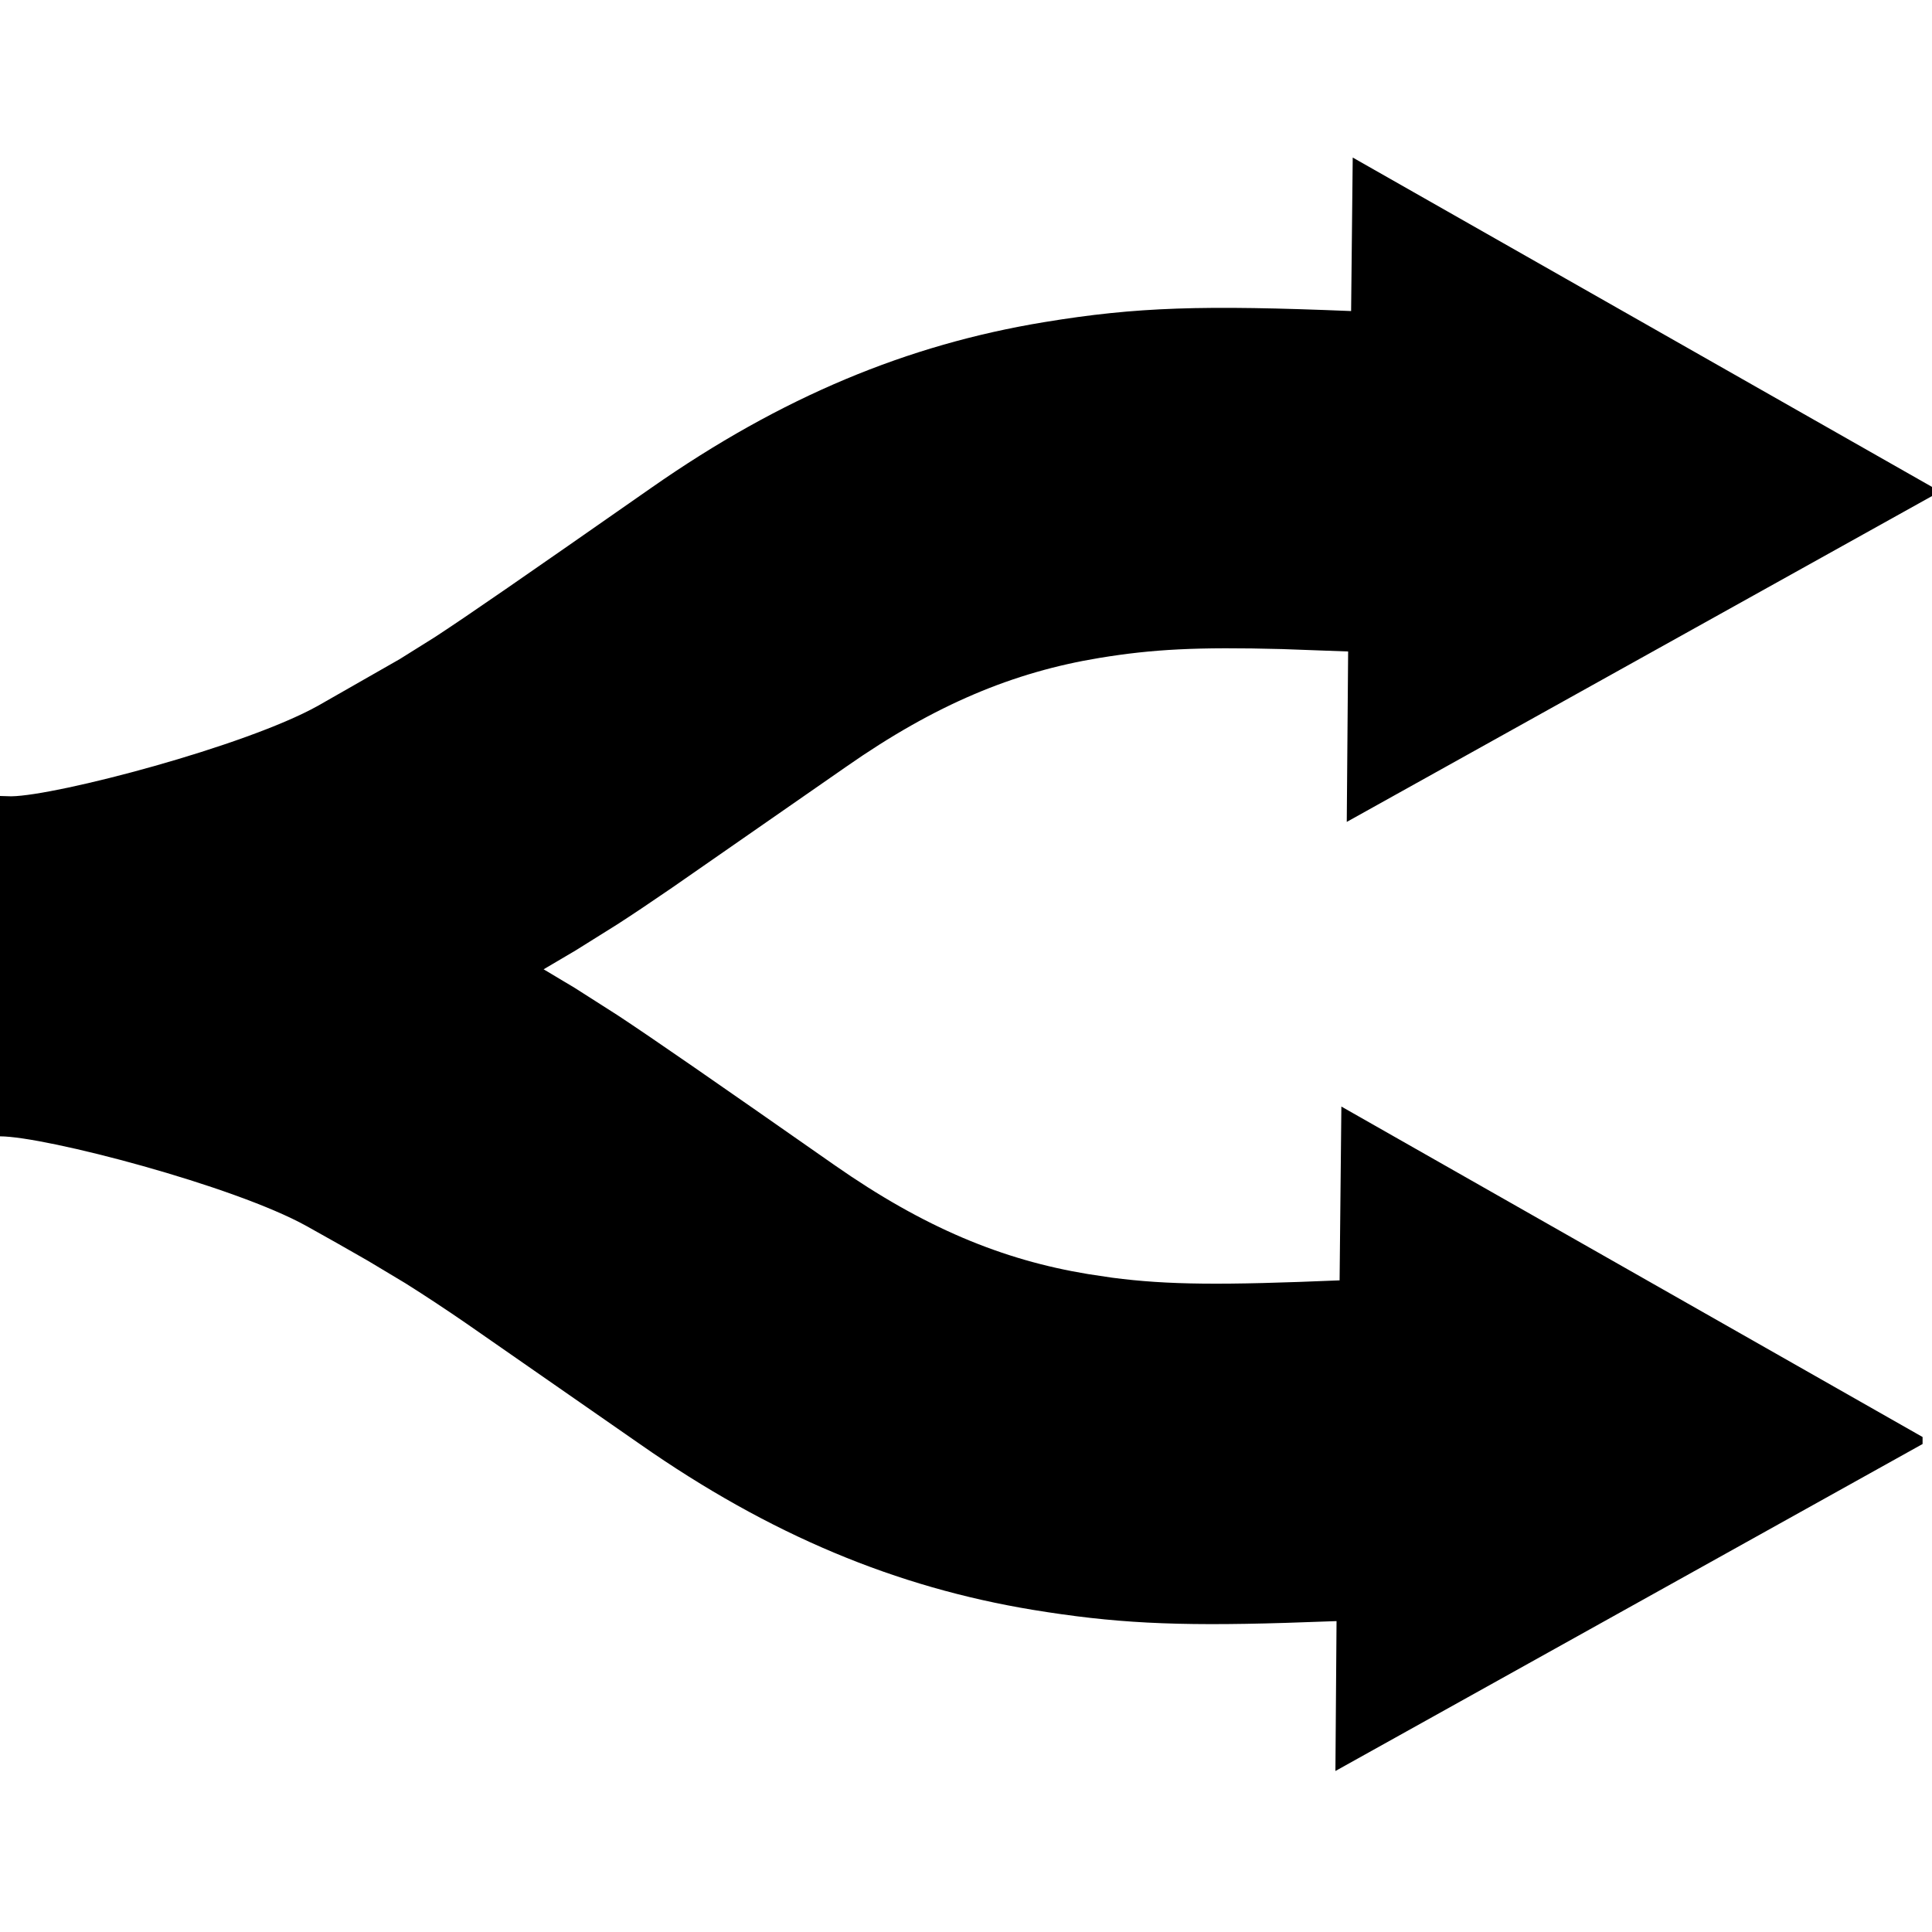
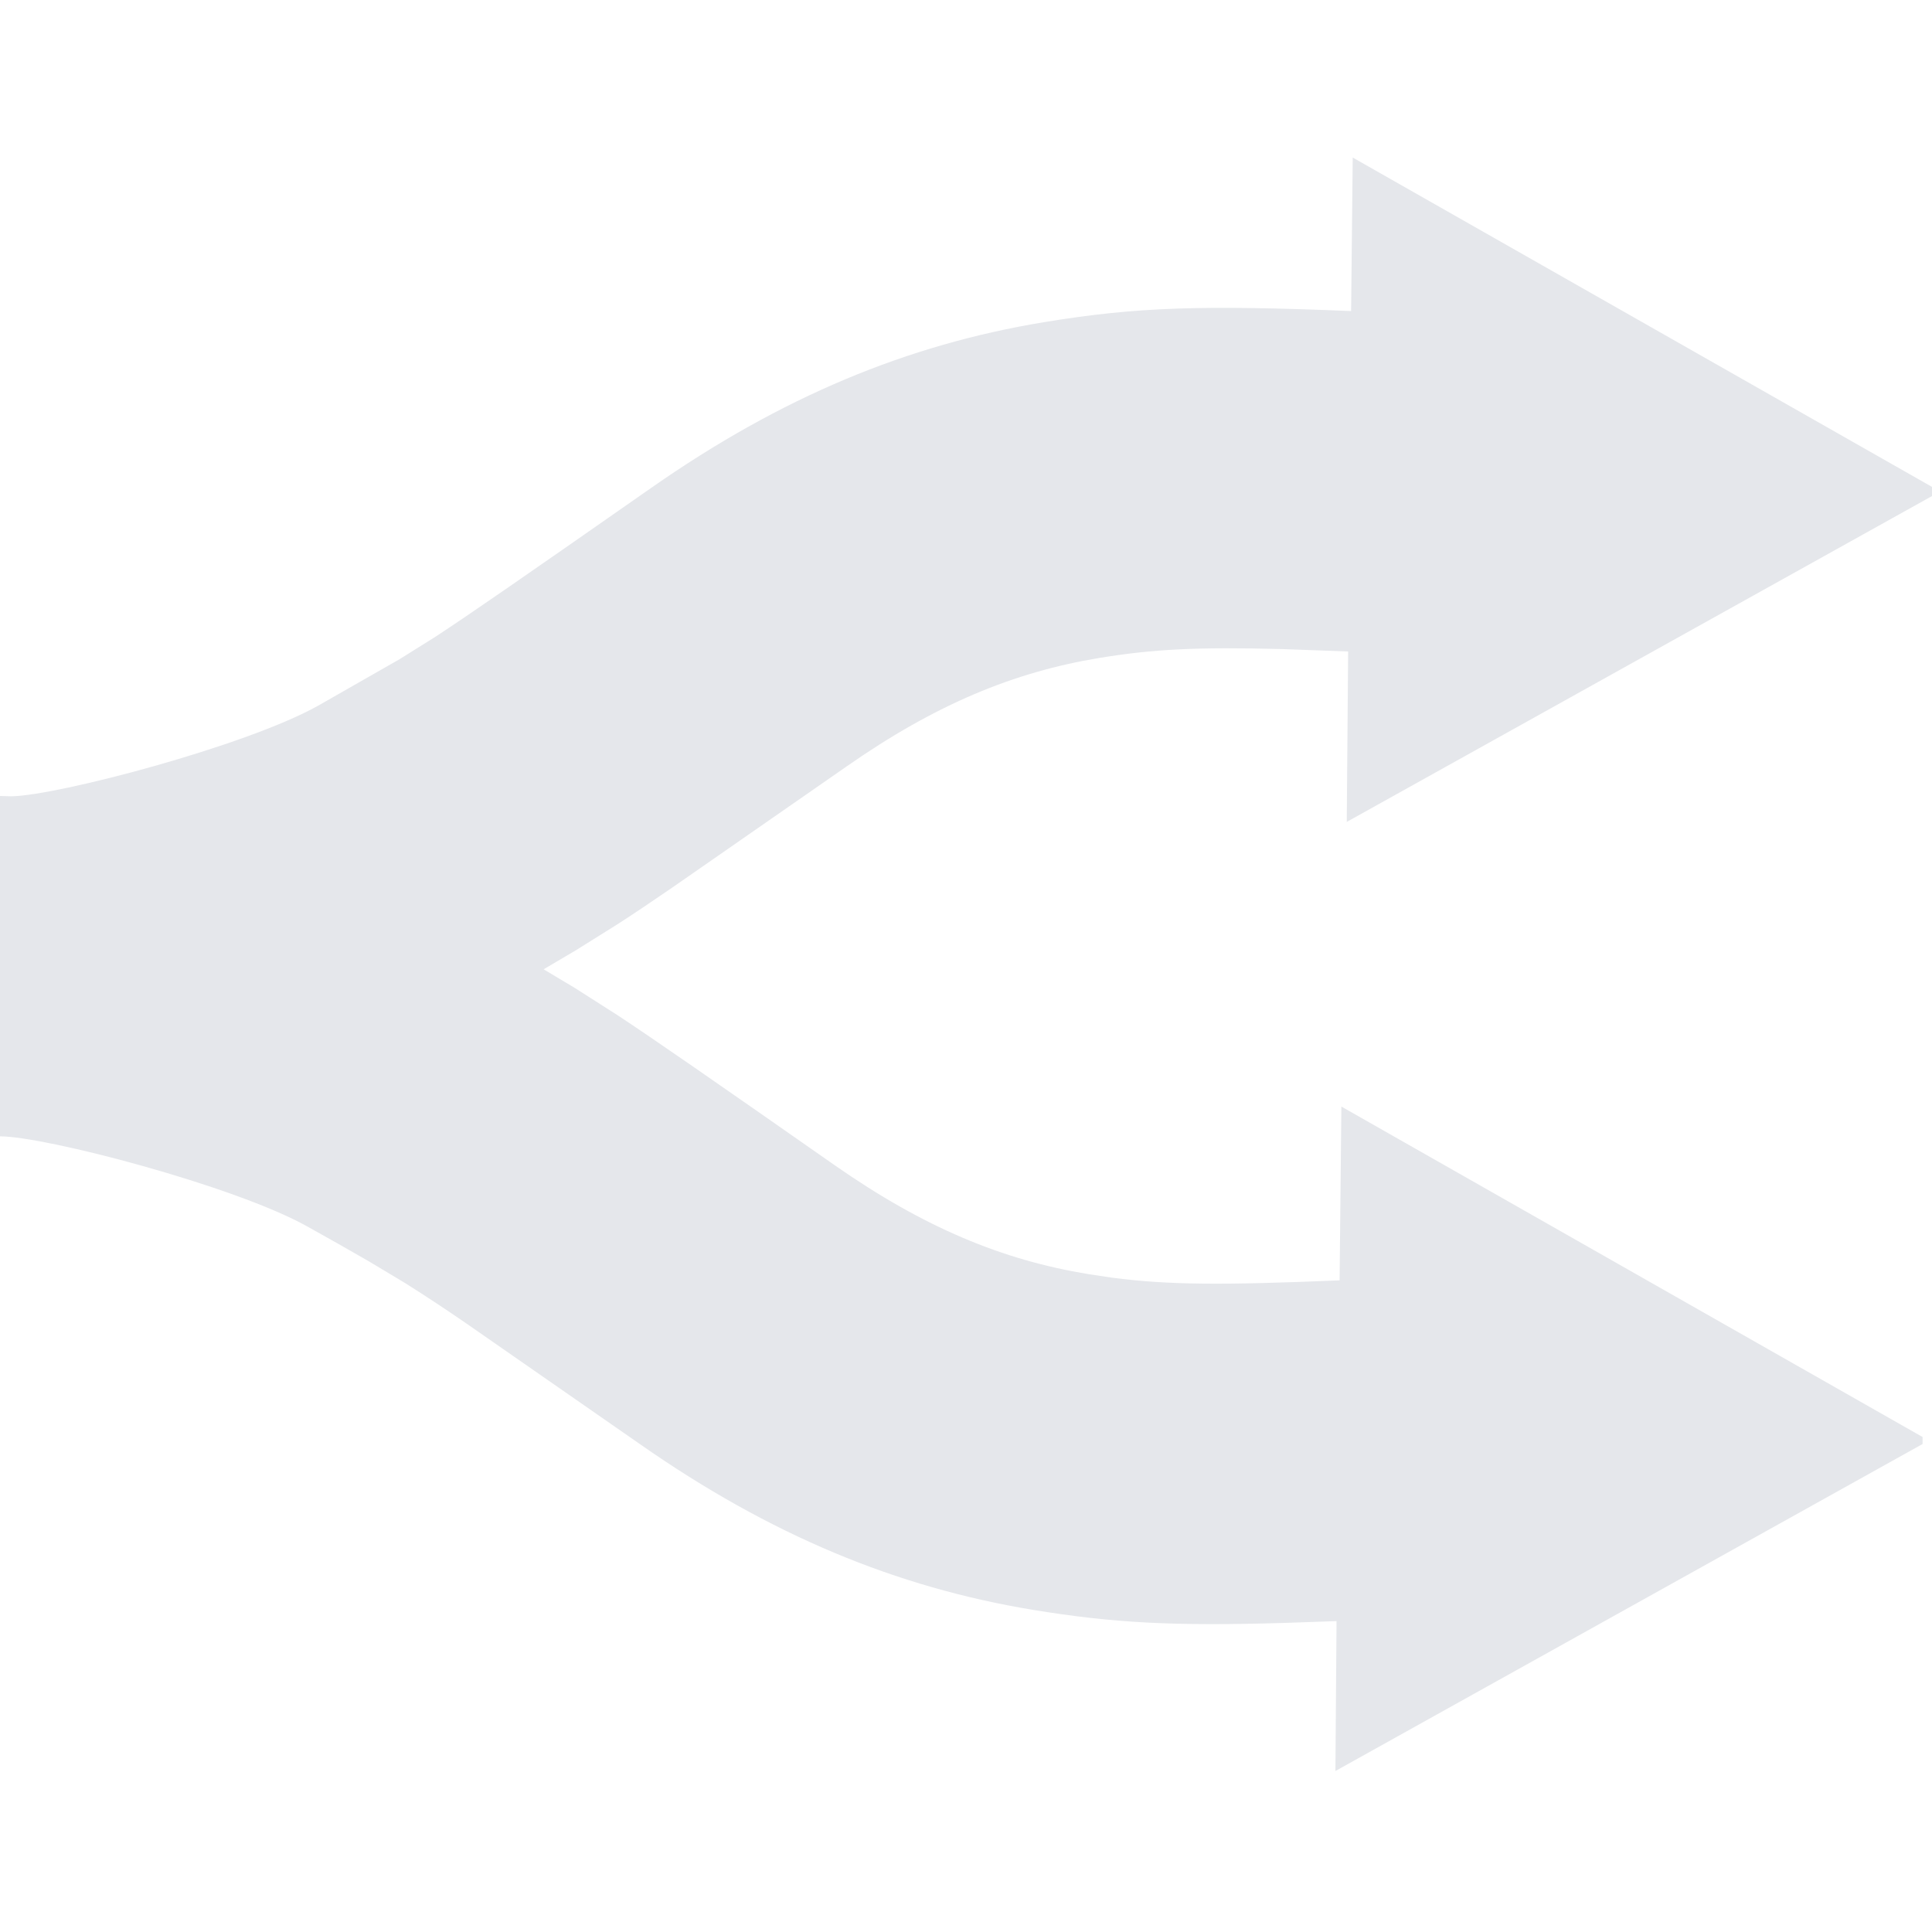
- <svg xmlns="http://www.w3.org/2000/svg" fill="currentColor" fill-rule="evenodd" height="1em" style="flex:none;line-height:1" viewBox="0 0 24 24" width="1em">
+ <svg xmlns="http://www.w3.org/2000/svg" fill="#e5e7eb" fill-rule="evenodd" height="1em" style="flex:none;line-height:1" viewBox="0 0 24 24" width="1em">
  <path d="M16.804 1.957l7.22 4.105v.087L16.73 10.21l.017-2.117-.821-.03c-1.059-.028-1.611.002-2.268.11-1.064.175-2.038.577-3.147 1.352L8.345 11.03c-.284.195-.495.336-.68.455l-.515.322-.397.234.385.23.53.338c.476.314 1.17.796 2.701 1.866 1.11.775 2.083 1.177 3.147 1.352l.3.045c.694.091 1.375.094 2.825.033l.022-2.159 7.22 4.105v.087L16.589 22l.014-1.862-.635.022c-1.386.042-2.137.002-3.138-.162-1.694-.28-3.26-.926-4.881-2.059l-2.158-1.5a21.997 21.997 0 00-.755-.498l-.467-.28a55.927 55.927 0 00-.76-.43C2.908 14.73.563 14.116 0 14.116V9.888l.14.004c.564-.007 2.91-.622 3.809-1.124l1.016-.58.438-.274c.428-.28 1.072-.726 2.686-1.853 1.621-1.133 3.186-1.78 4.881-2.059 1.152-.19 1.974-.213 3.814-.138l.02-1.907z" />
</svg>
